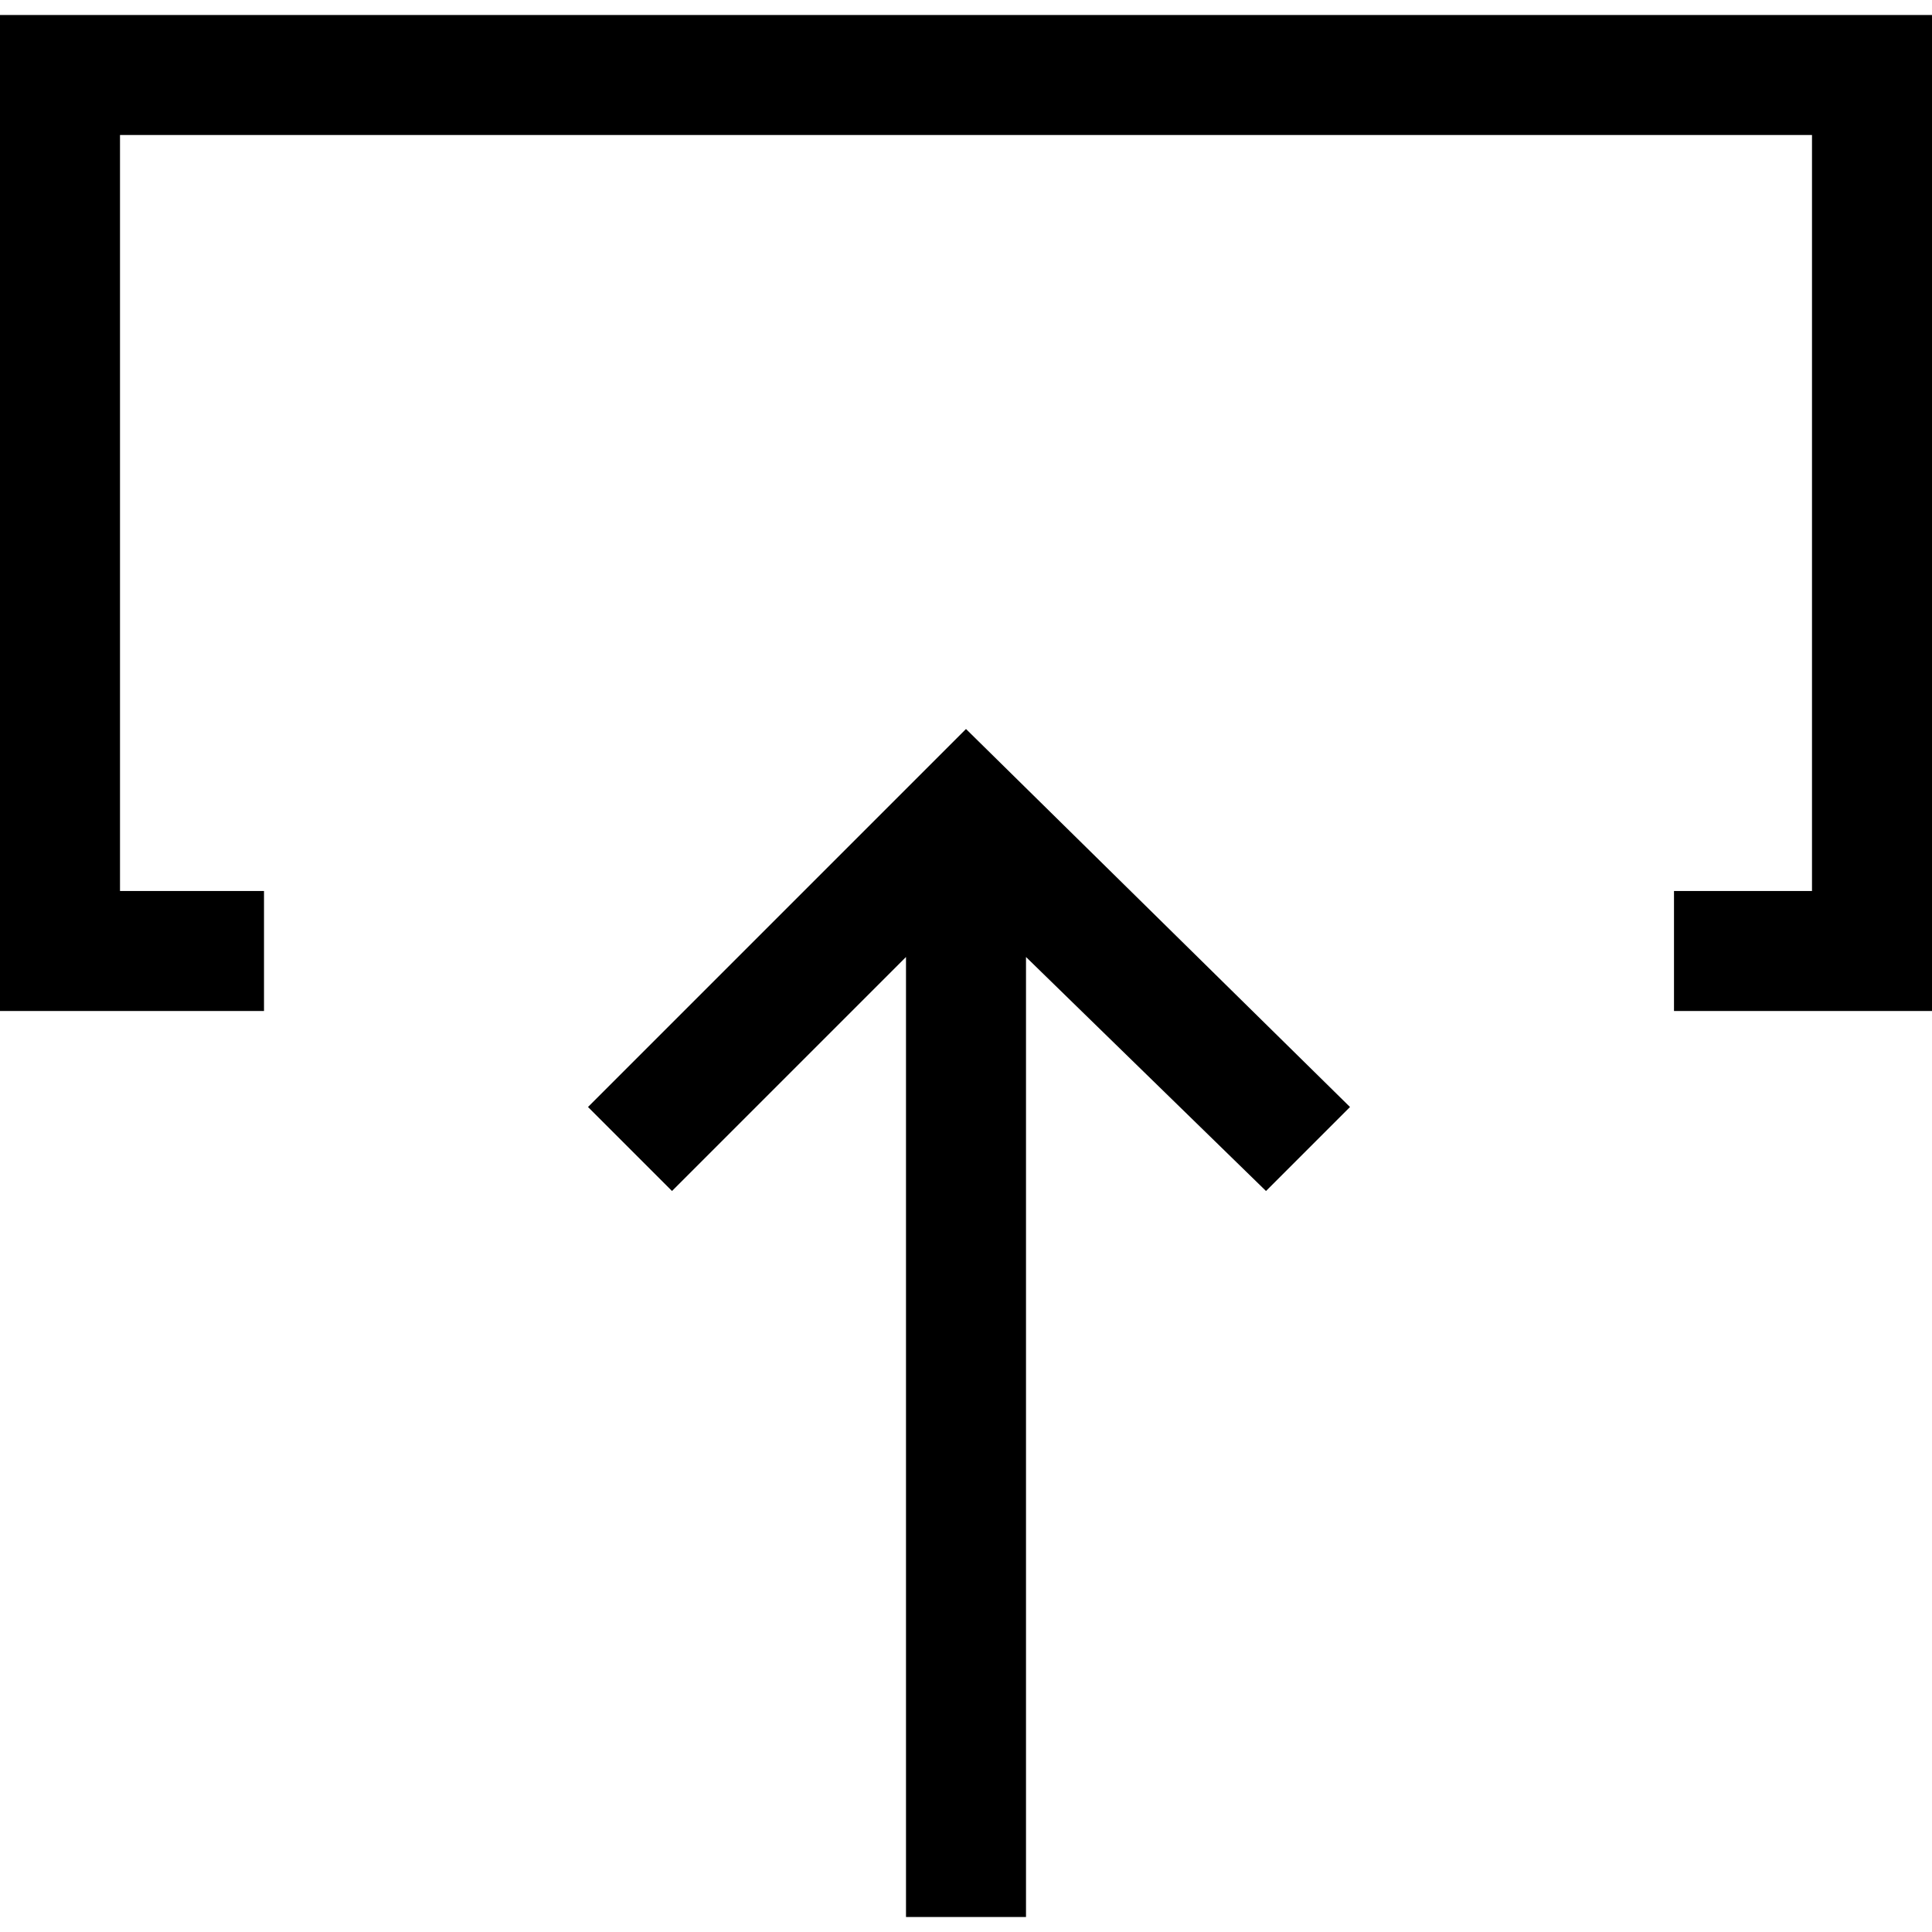
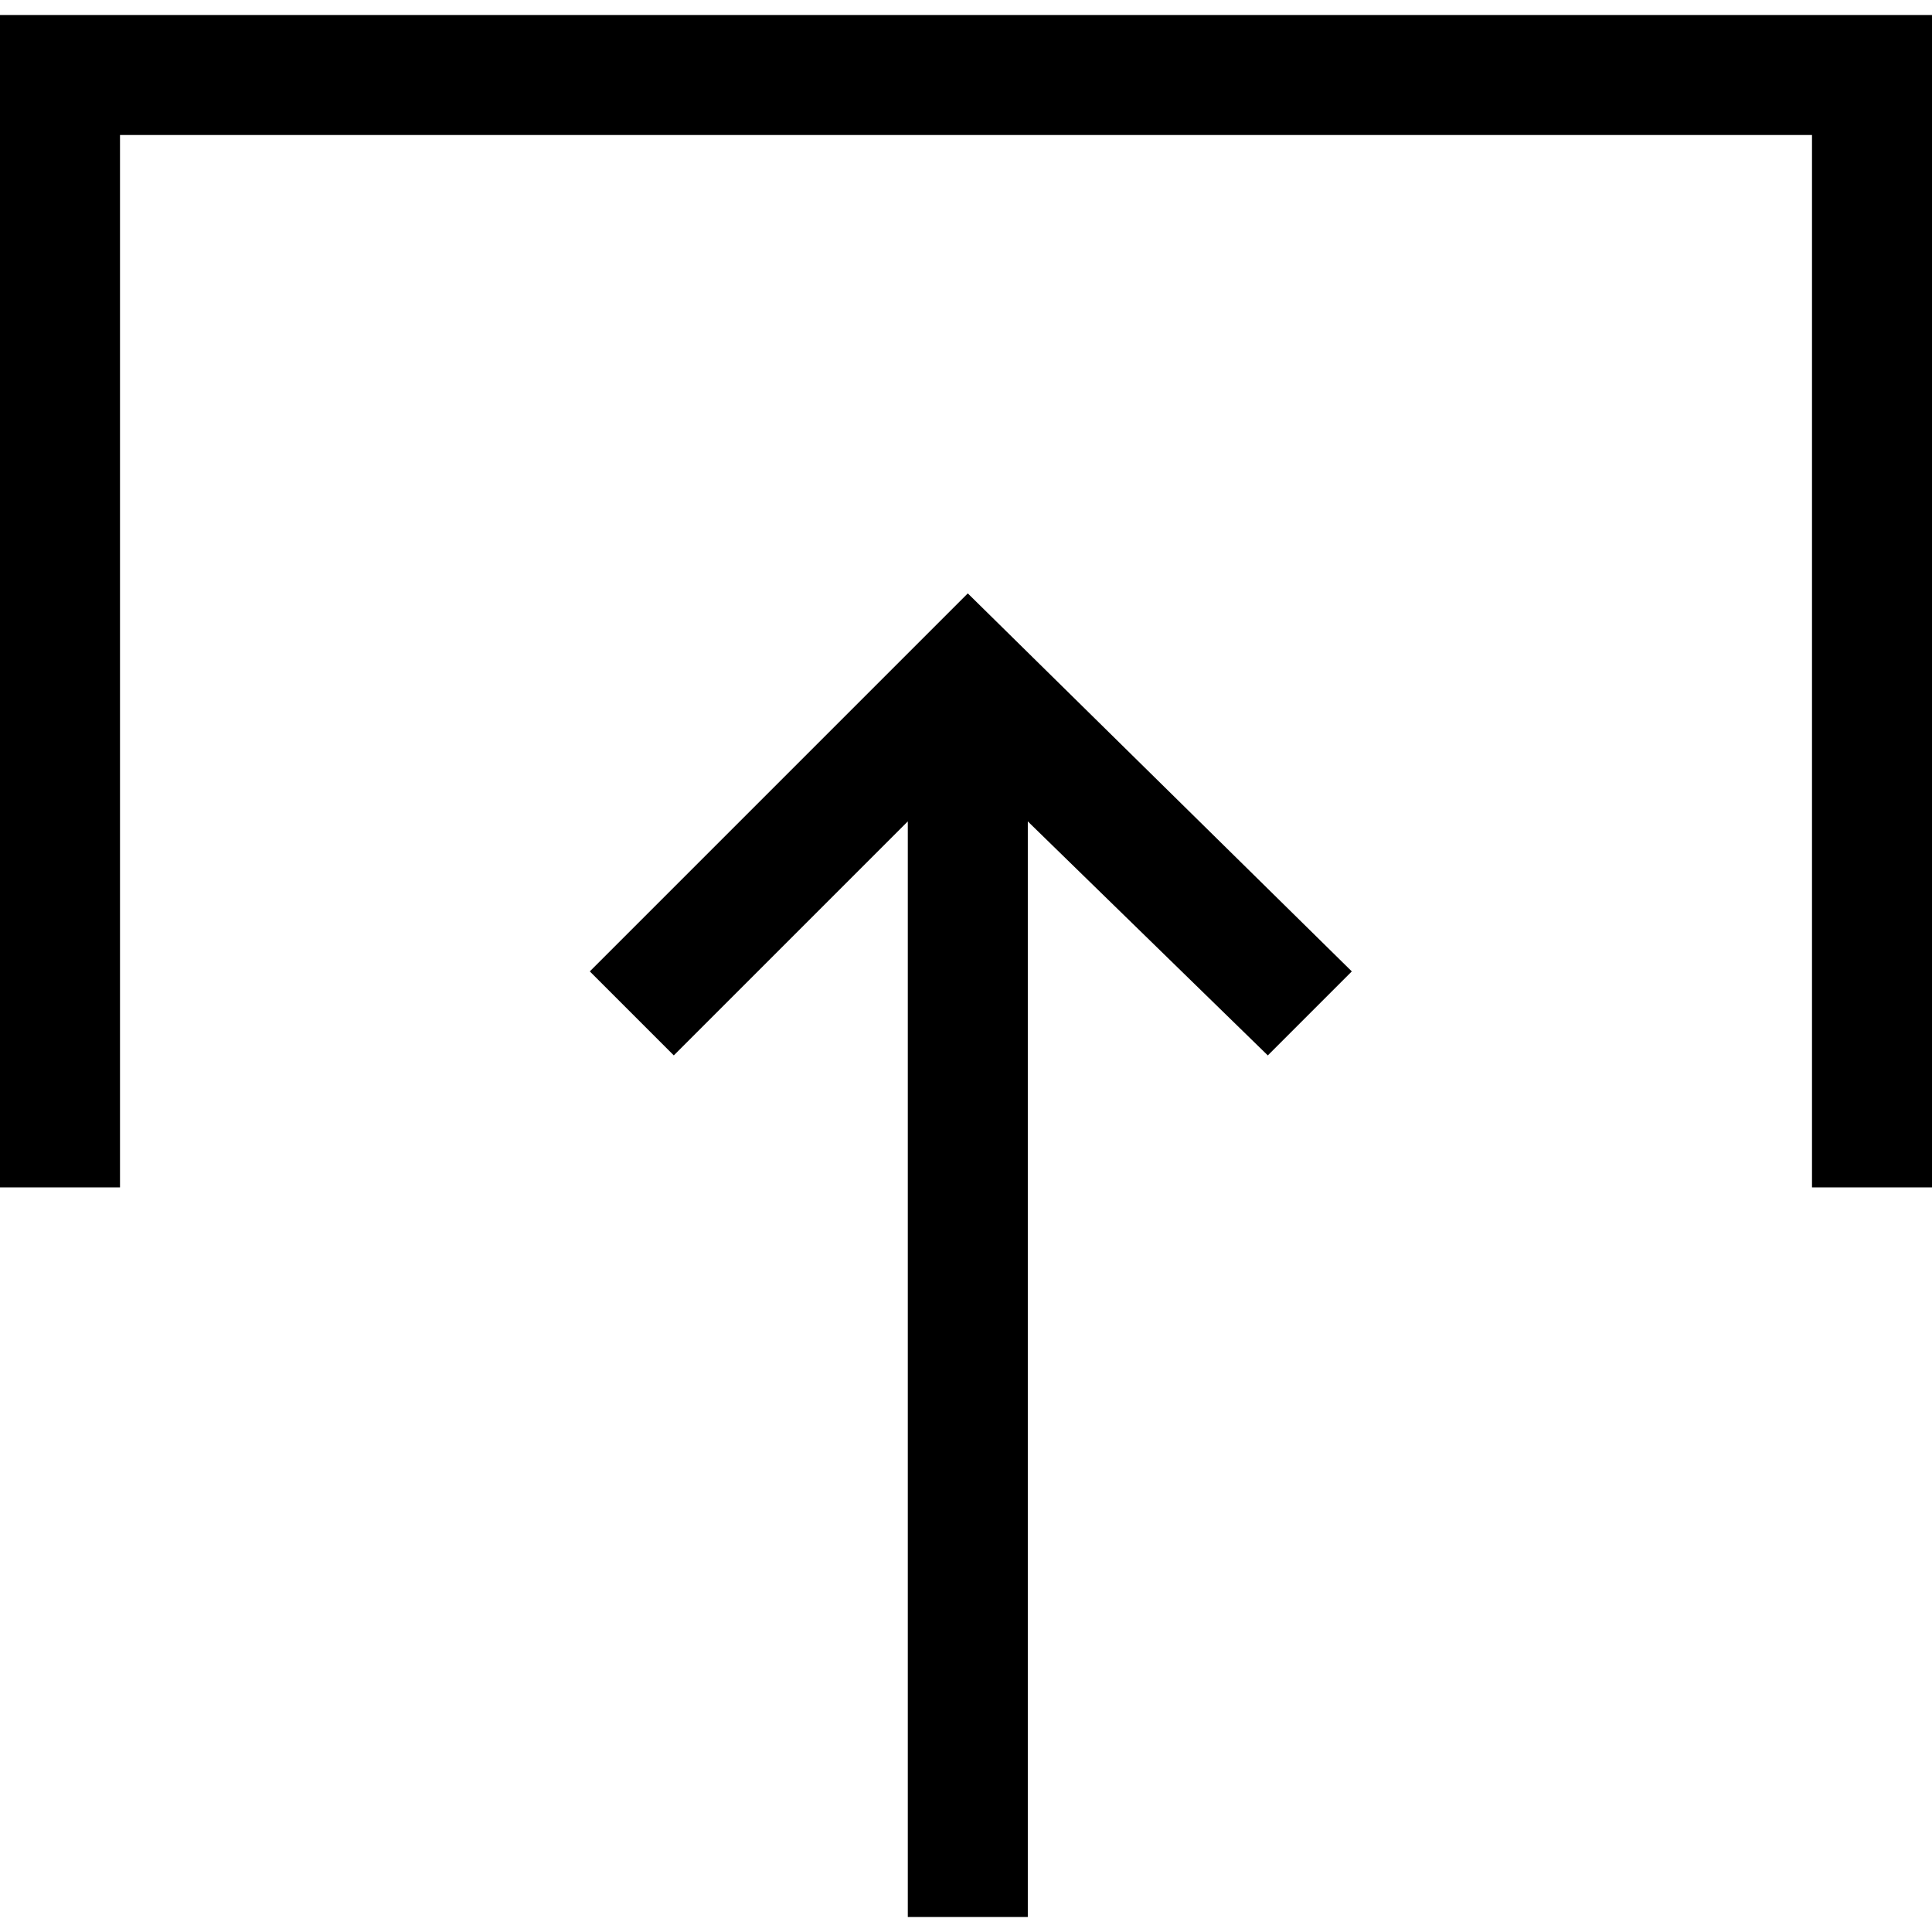
<svg xmlns="http://www.w3.org/2000/svg" height="1em" width="1em" viewBox="0 0 32.2 31.7" fill="currentColor">
-   <polygon points="15.1,15.7 11.2,19.6 9.8,18.2 16.1,11.9 22.5,18.2 21.1,19.6 17.1,15.7 17.1,31.7 15.1,31.7" />
-   <polygon points="32.2,0 32.2,16.6 27.9,16.6 27.9,14.6 30.2,14.6 30.2,2 2,2 2,14.6 4.4,14.6 4.4,16.6 0,16.6 0,0" />
+   <polygon points="15.13 13.44 11.23 17.34 9.83 15.94 16.13 9.64 22.53 15.94 21.13 17.34 17.13 13.44 17.13 31.7 15.13 31.7 15.13 13.44" />
+   <polygon points="32.2 19.54 30.2 19.54 30.2 2 2 2 2 19.54 0 19.54 0 0 32.2 0 32.2 19.54" />
</svg>
